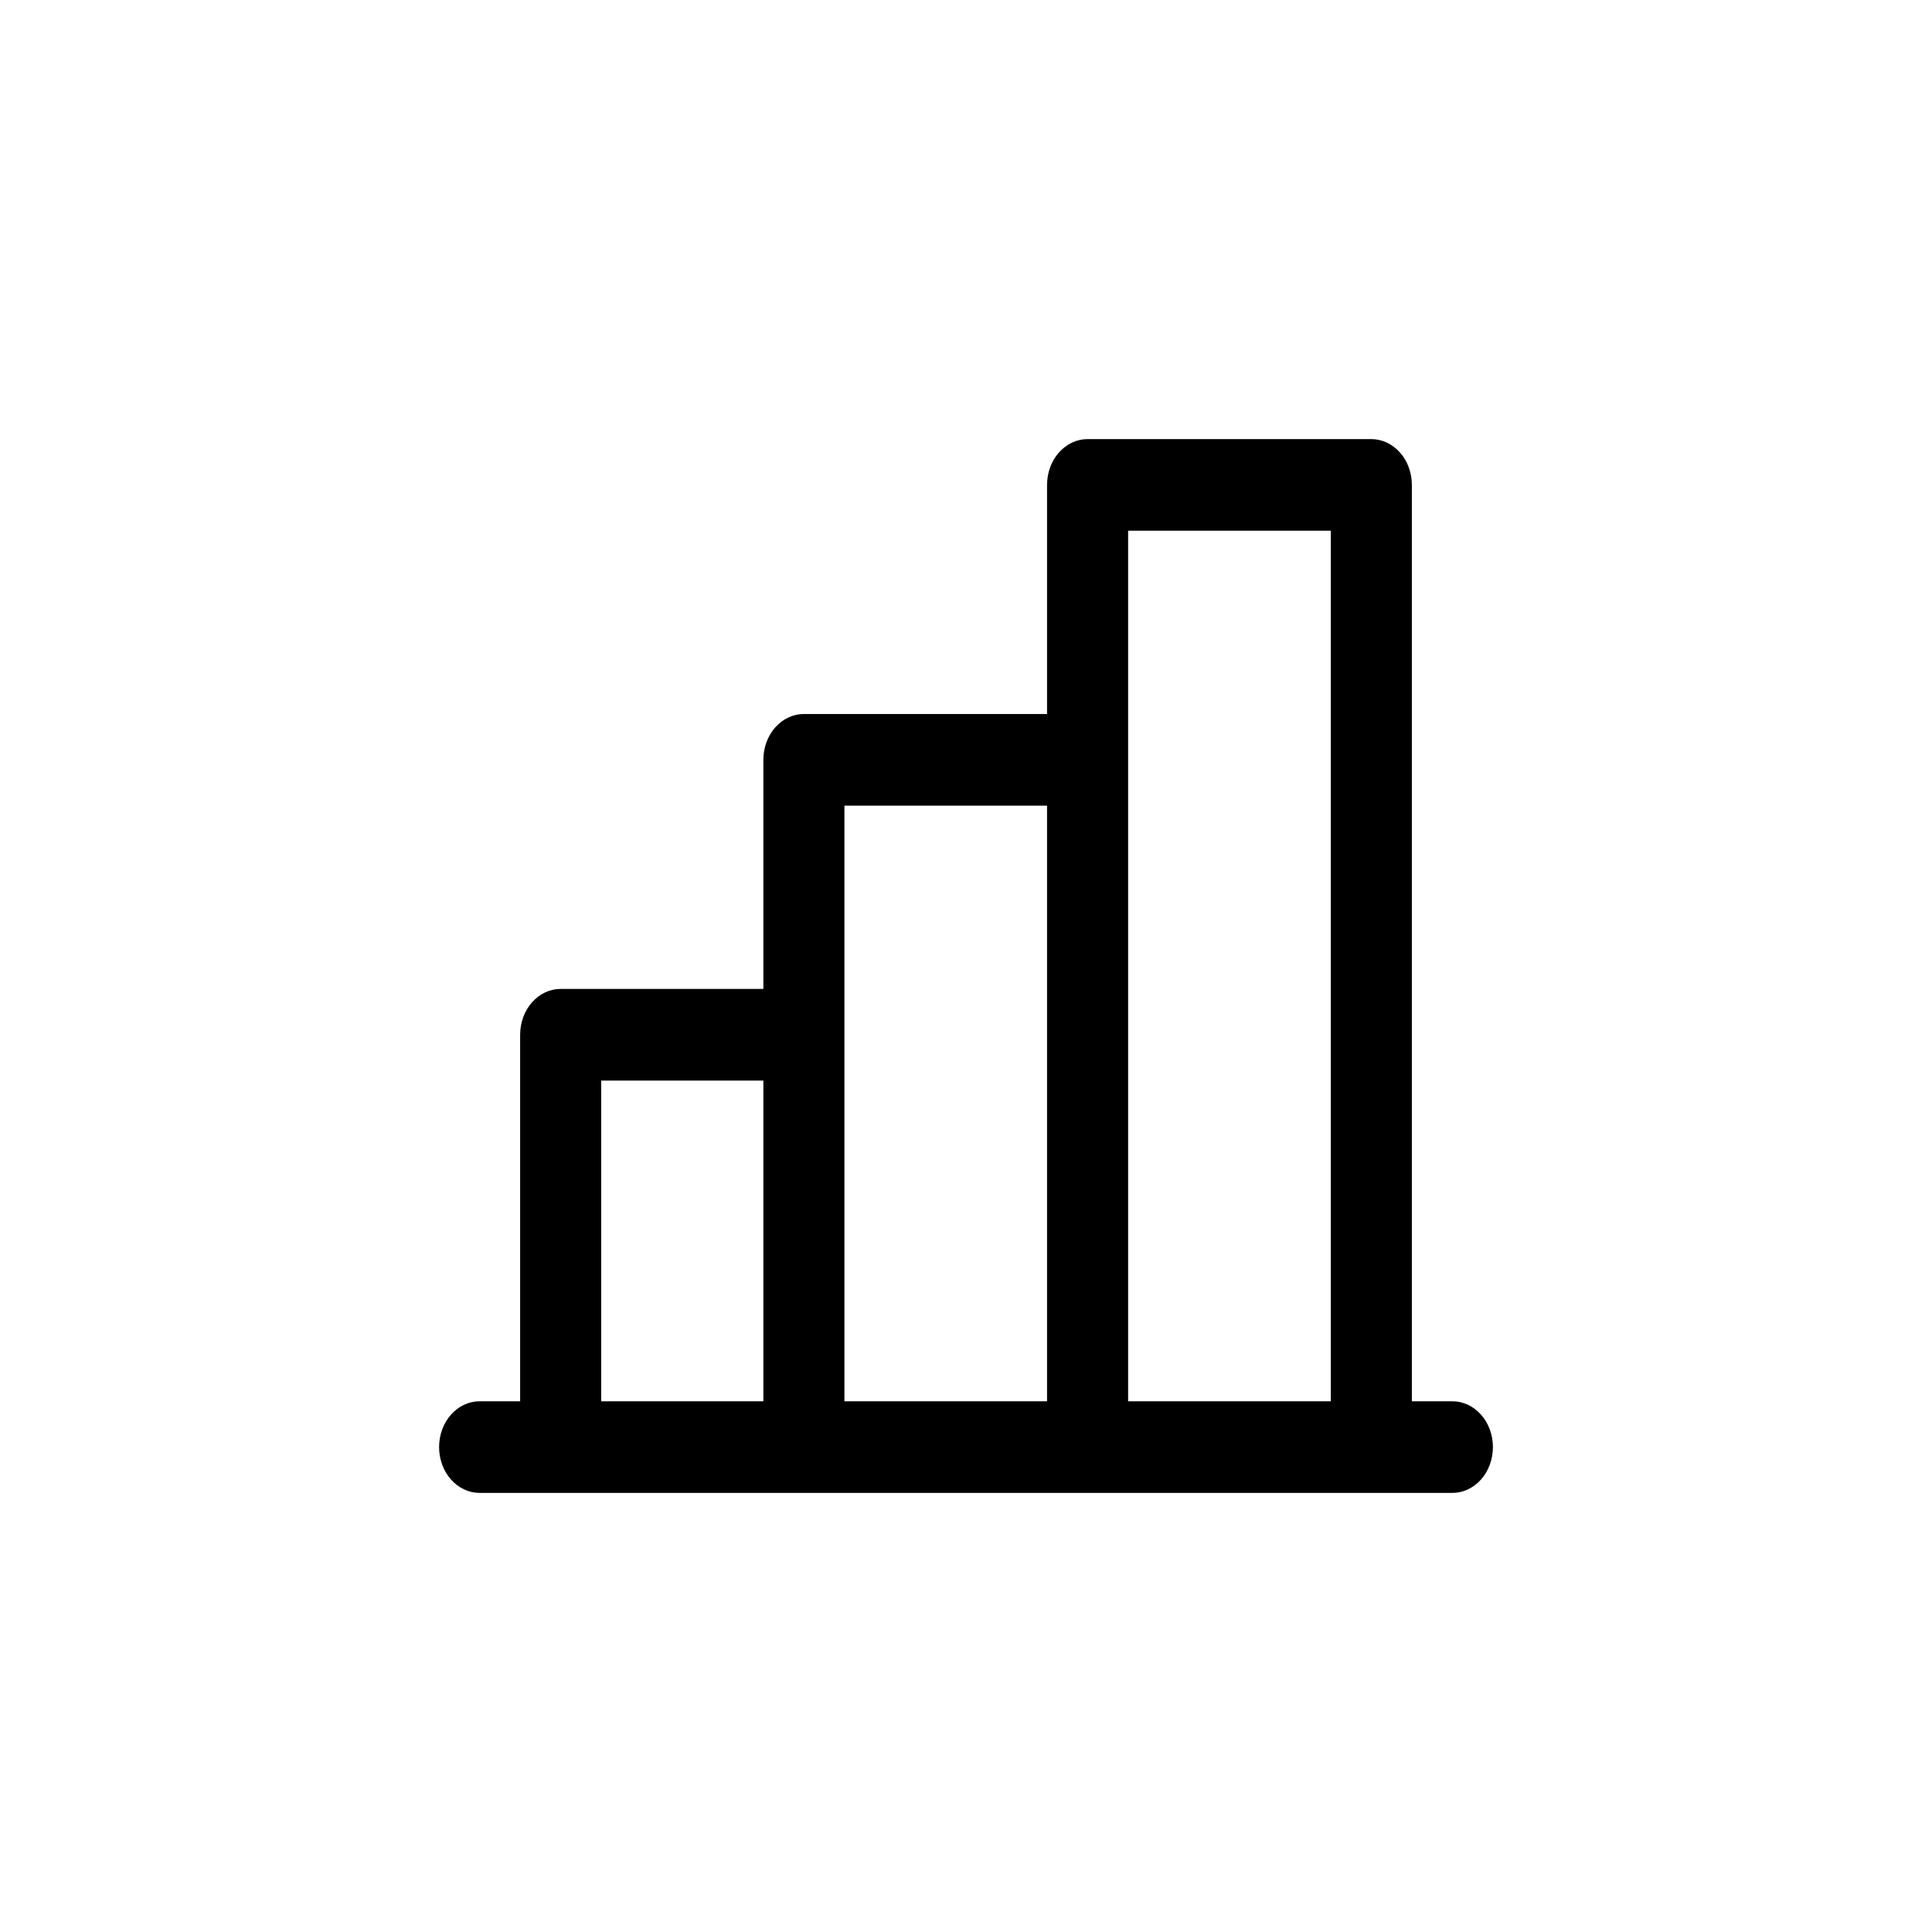
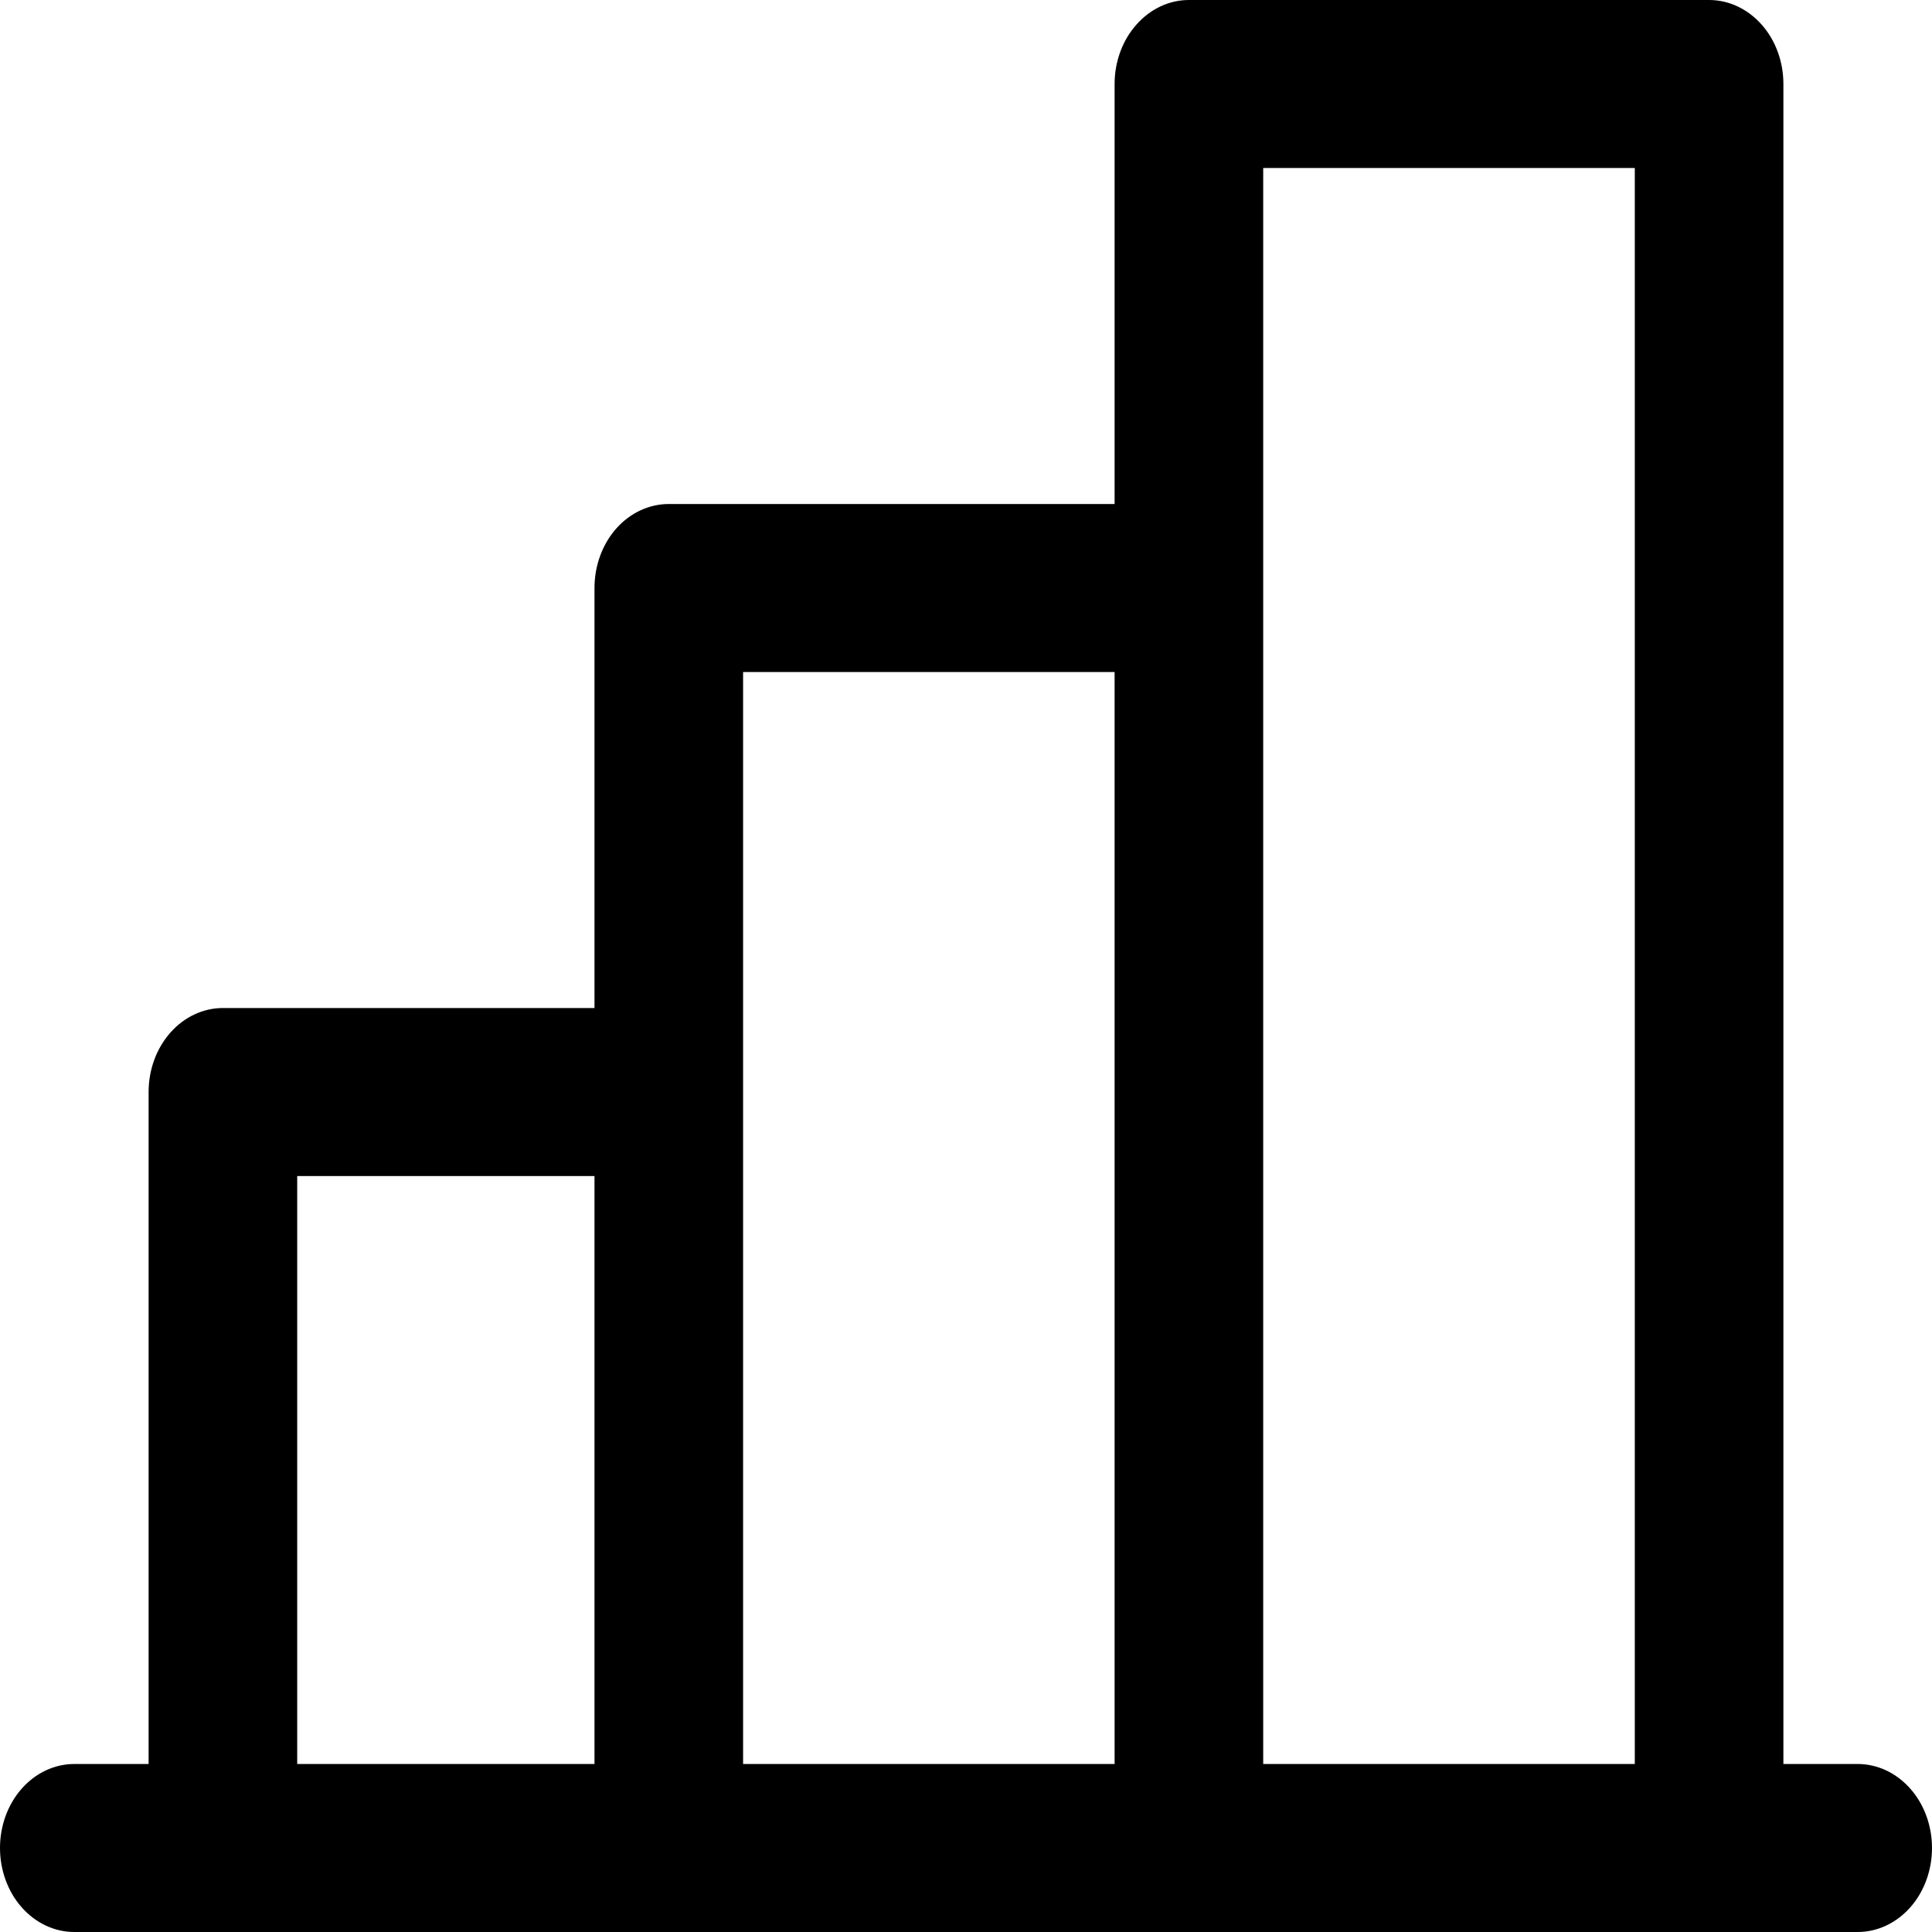
- <svg xmlns="http://www.w3.org/2000/svg" width="44" height="44" viewBox="0 0 44 44" fill="none">
-   <path d="M33.077 31.913H32.154V11.043C32.154 10.767 32.057 10.501 31.884 10.306C31.71 10.11 31.476 10 31.231 10H24.769C24.524 10 24.29 10.11 24.116 10.306C23.943 10.501 23.846 10.767 23.846 11.043V16.261H18.308C18.063 16.261 17.828 16.371 17.655 16.567C17.482 16.762 17.385 17.028 17.385 17.304V22.522H12.769C12.524 22.522 12.29 22.632 12.117 22.827C11.943 23.023 11.846 23.288 11.846 23.565V31.913H10.923C10.678 31.913 10.444 32.023 10.27 32.219C10.097 32.414 10 32.68 10 32.956C10 33.233 10.097 33.499 10.27 33.694C10.444 33.89 10.678 34 10.923 34H33.077C33.322 34 33.556 33.89 33.73 33.694C33.903 33.499 34 33.233 34 32.956C34 32.68 33.903 32.414 33.73 32.219C33.556 32.023 33.322 31.913 33.077 31.913ZM25.692 12.087H30.308V31.913H25.692V12.087ZM19.231 18.348H23.846V31.913H19.231V18.348ZM13.692 24.609H17.385V31.913H13.692V24.609Z" fill="black" />
+ <svg xmlns="http://www.w3.org/2000/svg" width="24" height="24" viewBox="0 0 24 24" fill="none">
+   <path d="M23.077 21.913H22.154V1.043C22.154 0.767 22.057 0.501 21.884 0.306C21.71 0.11 21.476 0 21.231 0H14.769C14.524 0 14.29 0.11 14.117 0.306C13.943 0.501 13.846 0.767 13.846 1.043V6.261H8.308C8.063 6.261 7.828 6.371 7.655 6.566C7.482 6.762 7.385 7.028 7.385 7.304V12.522H2.769C2.524 12.522 2.29 12.632 2.117 12.827C1.943 13.023 1.846 13.289 1.846 13.565V21.913H0.923C0.678 21.913 0.443 22.023 0.27 22.219C0.097 22.414 0 22.68 0 22.956C0 23.233 0.097 23.499 0.27 23.694C0.443 23.89 0.678 24 0.923 24H23.077C23.322 24 23.556 23.89 23.73 23.694C23.903 23.499 24 23.233 24 22.956C24 22.68 23.903 22.414 23.73 22.219C23.556 22.023 23.322 21.913 23.077 21.913ZM15.692 2.087H20.308V21.913H15.692V2.087ZM9.231 8.348H13.846V21.913H9.231V8.348ZM3.692 14.609H7.385V21.913H3.692V14.609Z" fill="black" />
</svg>
